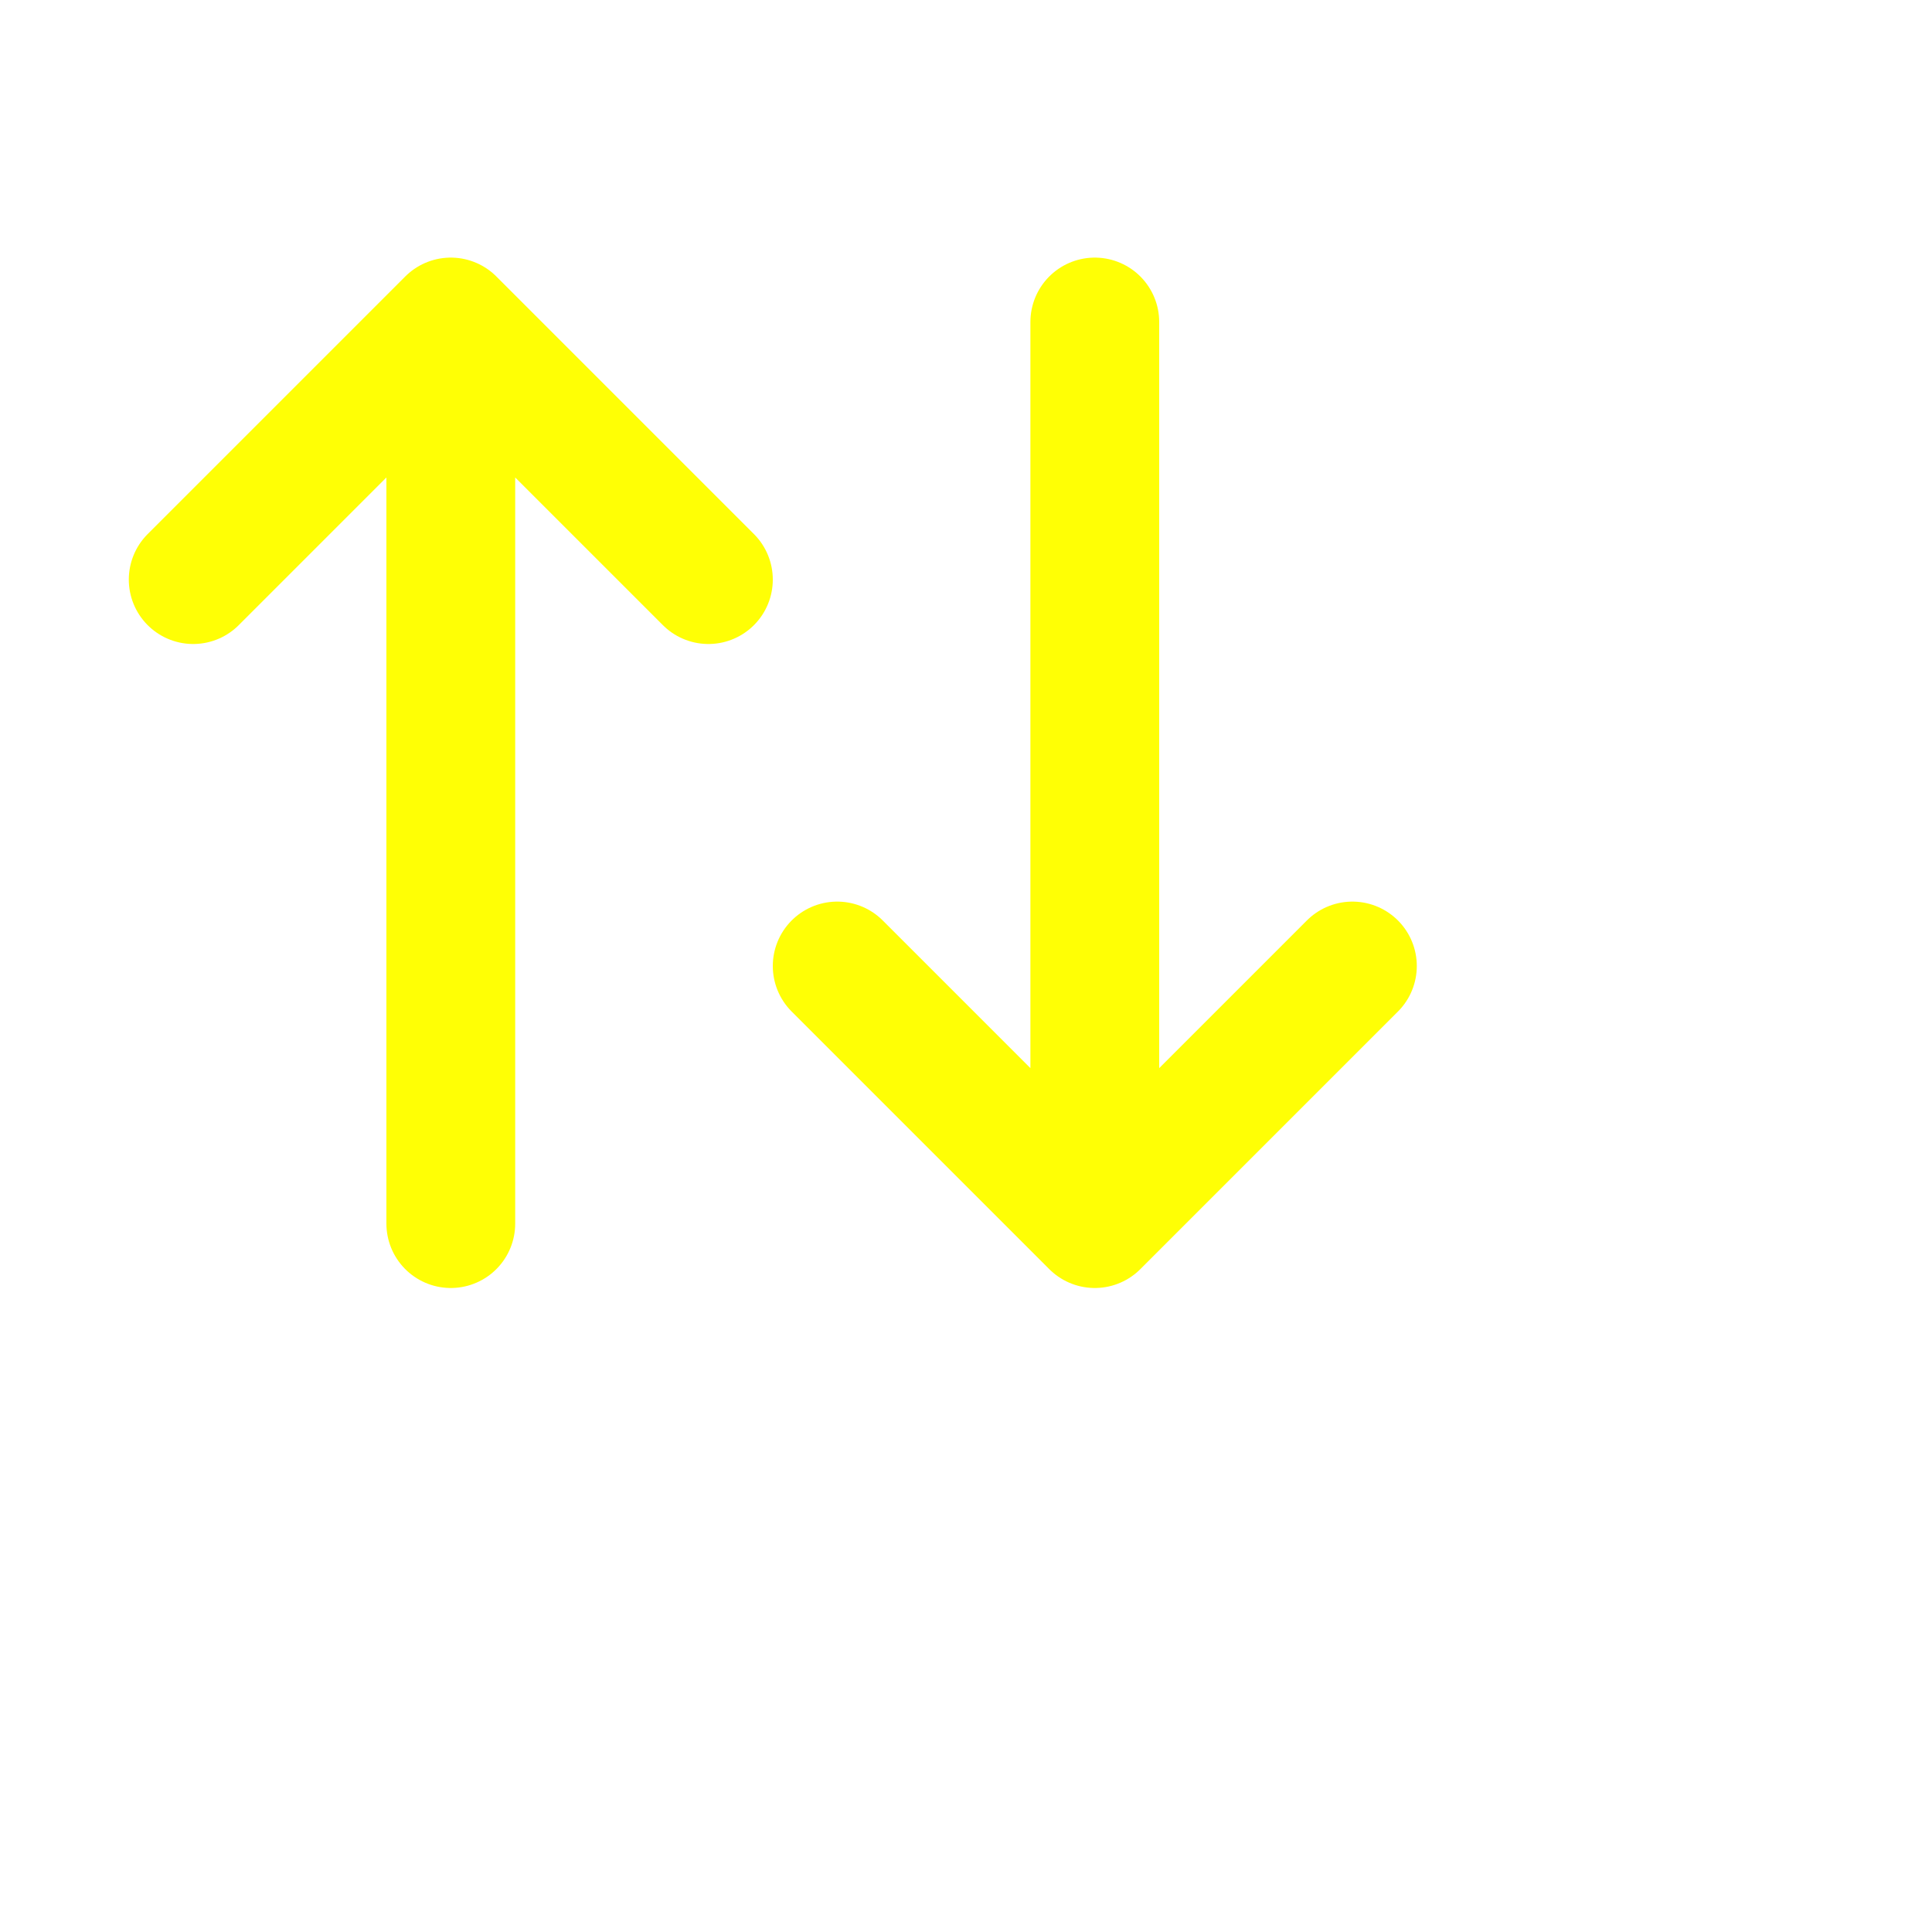
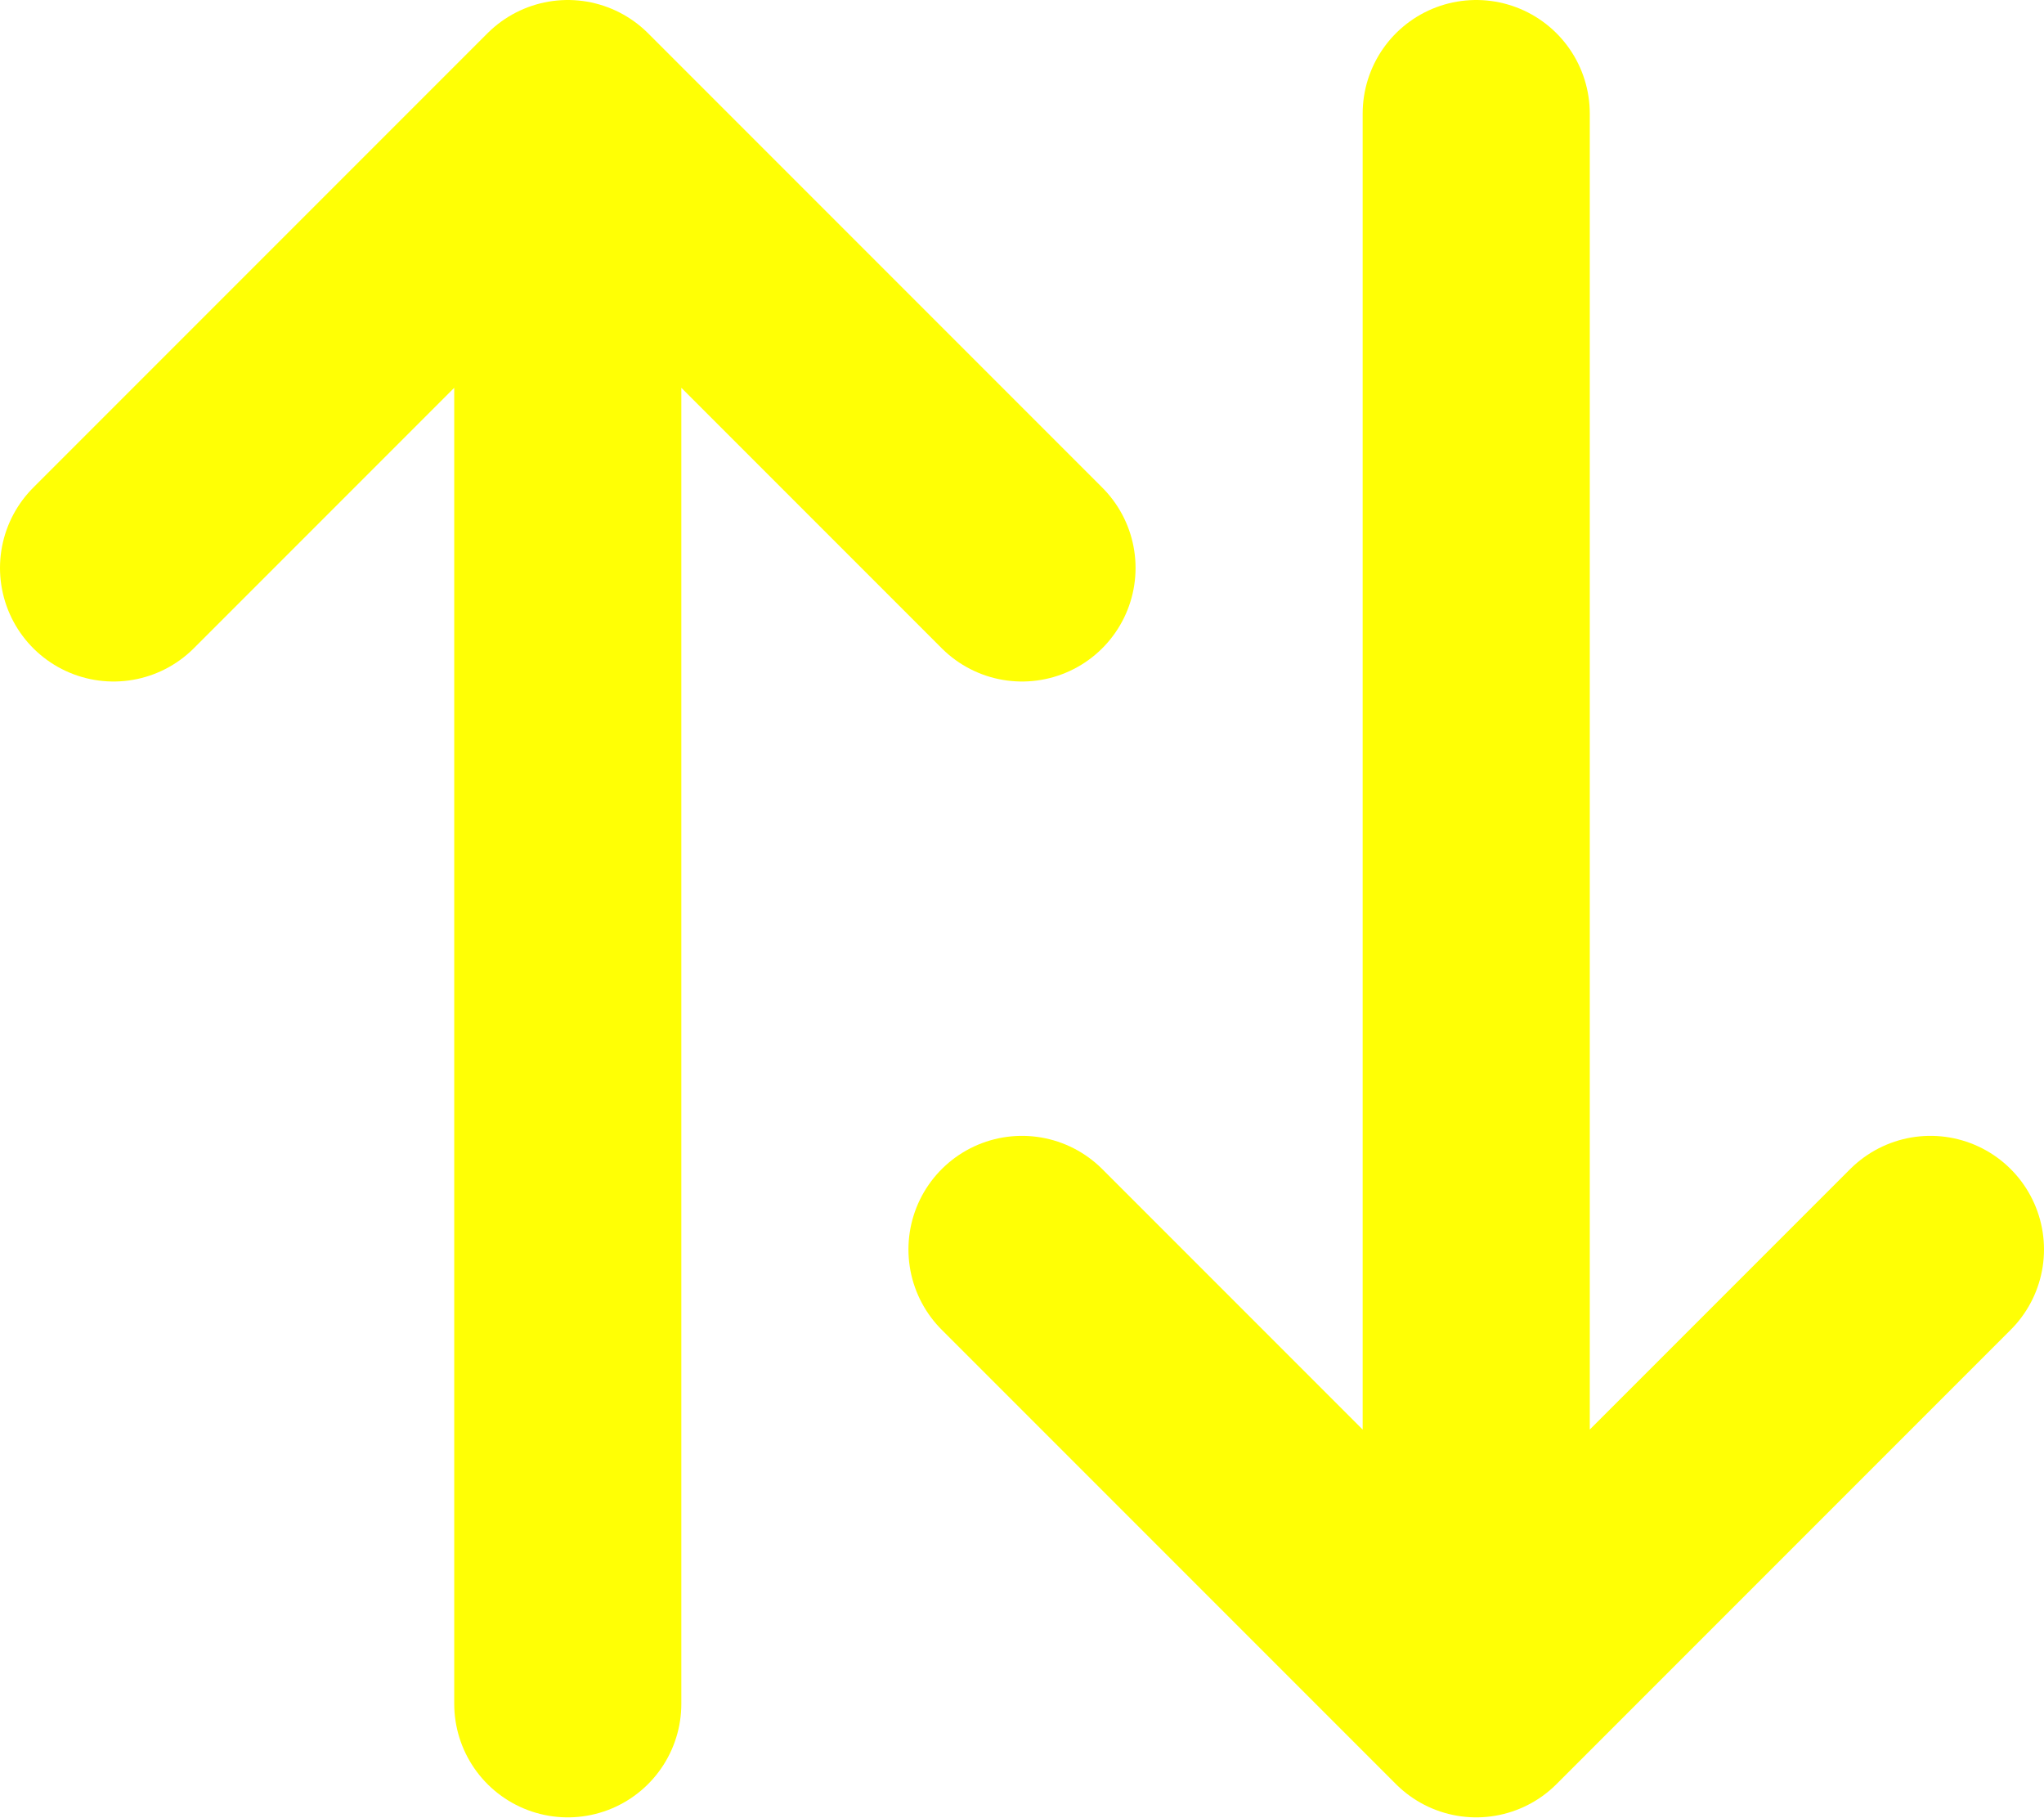
- <svg xmlns="http://www.w3.org/2000/svg" class="icon icon-tabler icon-tabler-arrows-sort" width="30" height="30" viewBox="0 0 30 30" stroke-width="2" stroke="#FFFF05" fill="none" stroke-linecap="round" stroke-linejoin="round">
+ <svg xmlns="http://www.w3.org/2000/svg" class="icon icon-tabler icon-tabler-arrows-sort" width="18" height="16" viewBox="0 0 18 16" stroke-width="2" stroke="#FFFF05" fill="none" stroke-linecap="round" stroke-linejoin="round">
  <path stroke="none" d="M0 0h24v24H0z" />
-   <path d="M3 9l4-4l4 4m-4 -4v14" />
-   <path d="M21 15l-4 4l-4-4m4 4v-14" />
+   <path d="M1 5l4-4l4 4m-4 -4v14" />
+   <path d="M17 11l-4 4l-4-4m4 4v-14" />
</svg>
